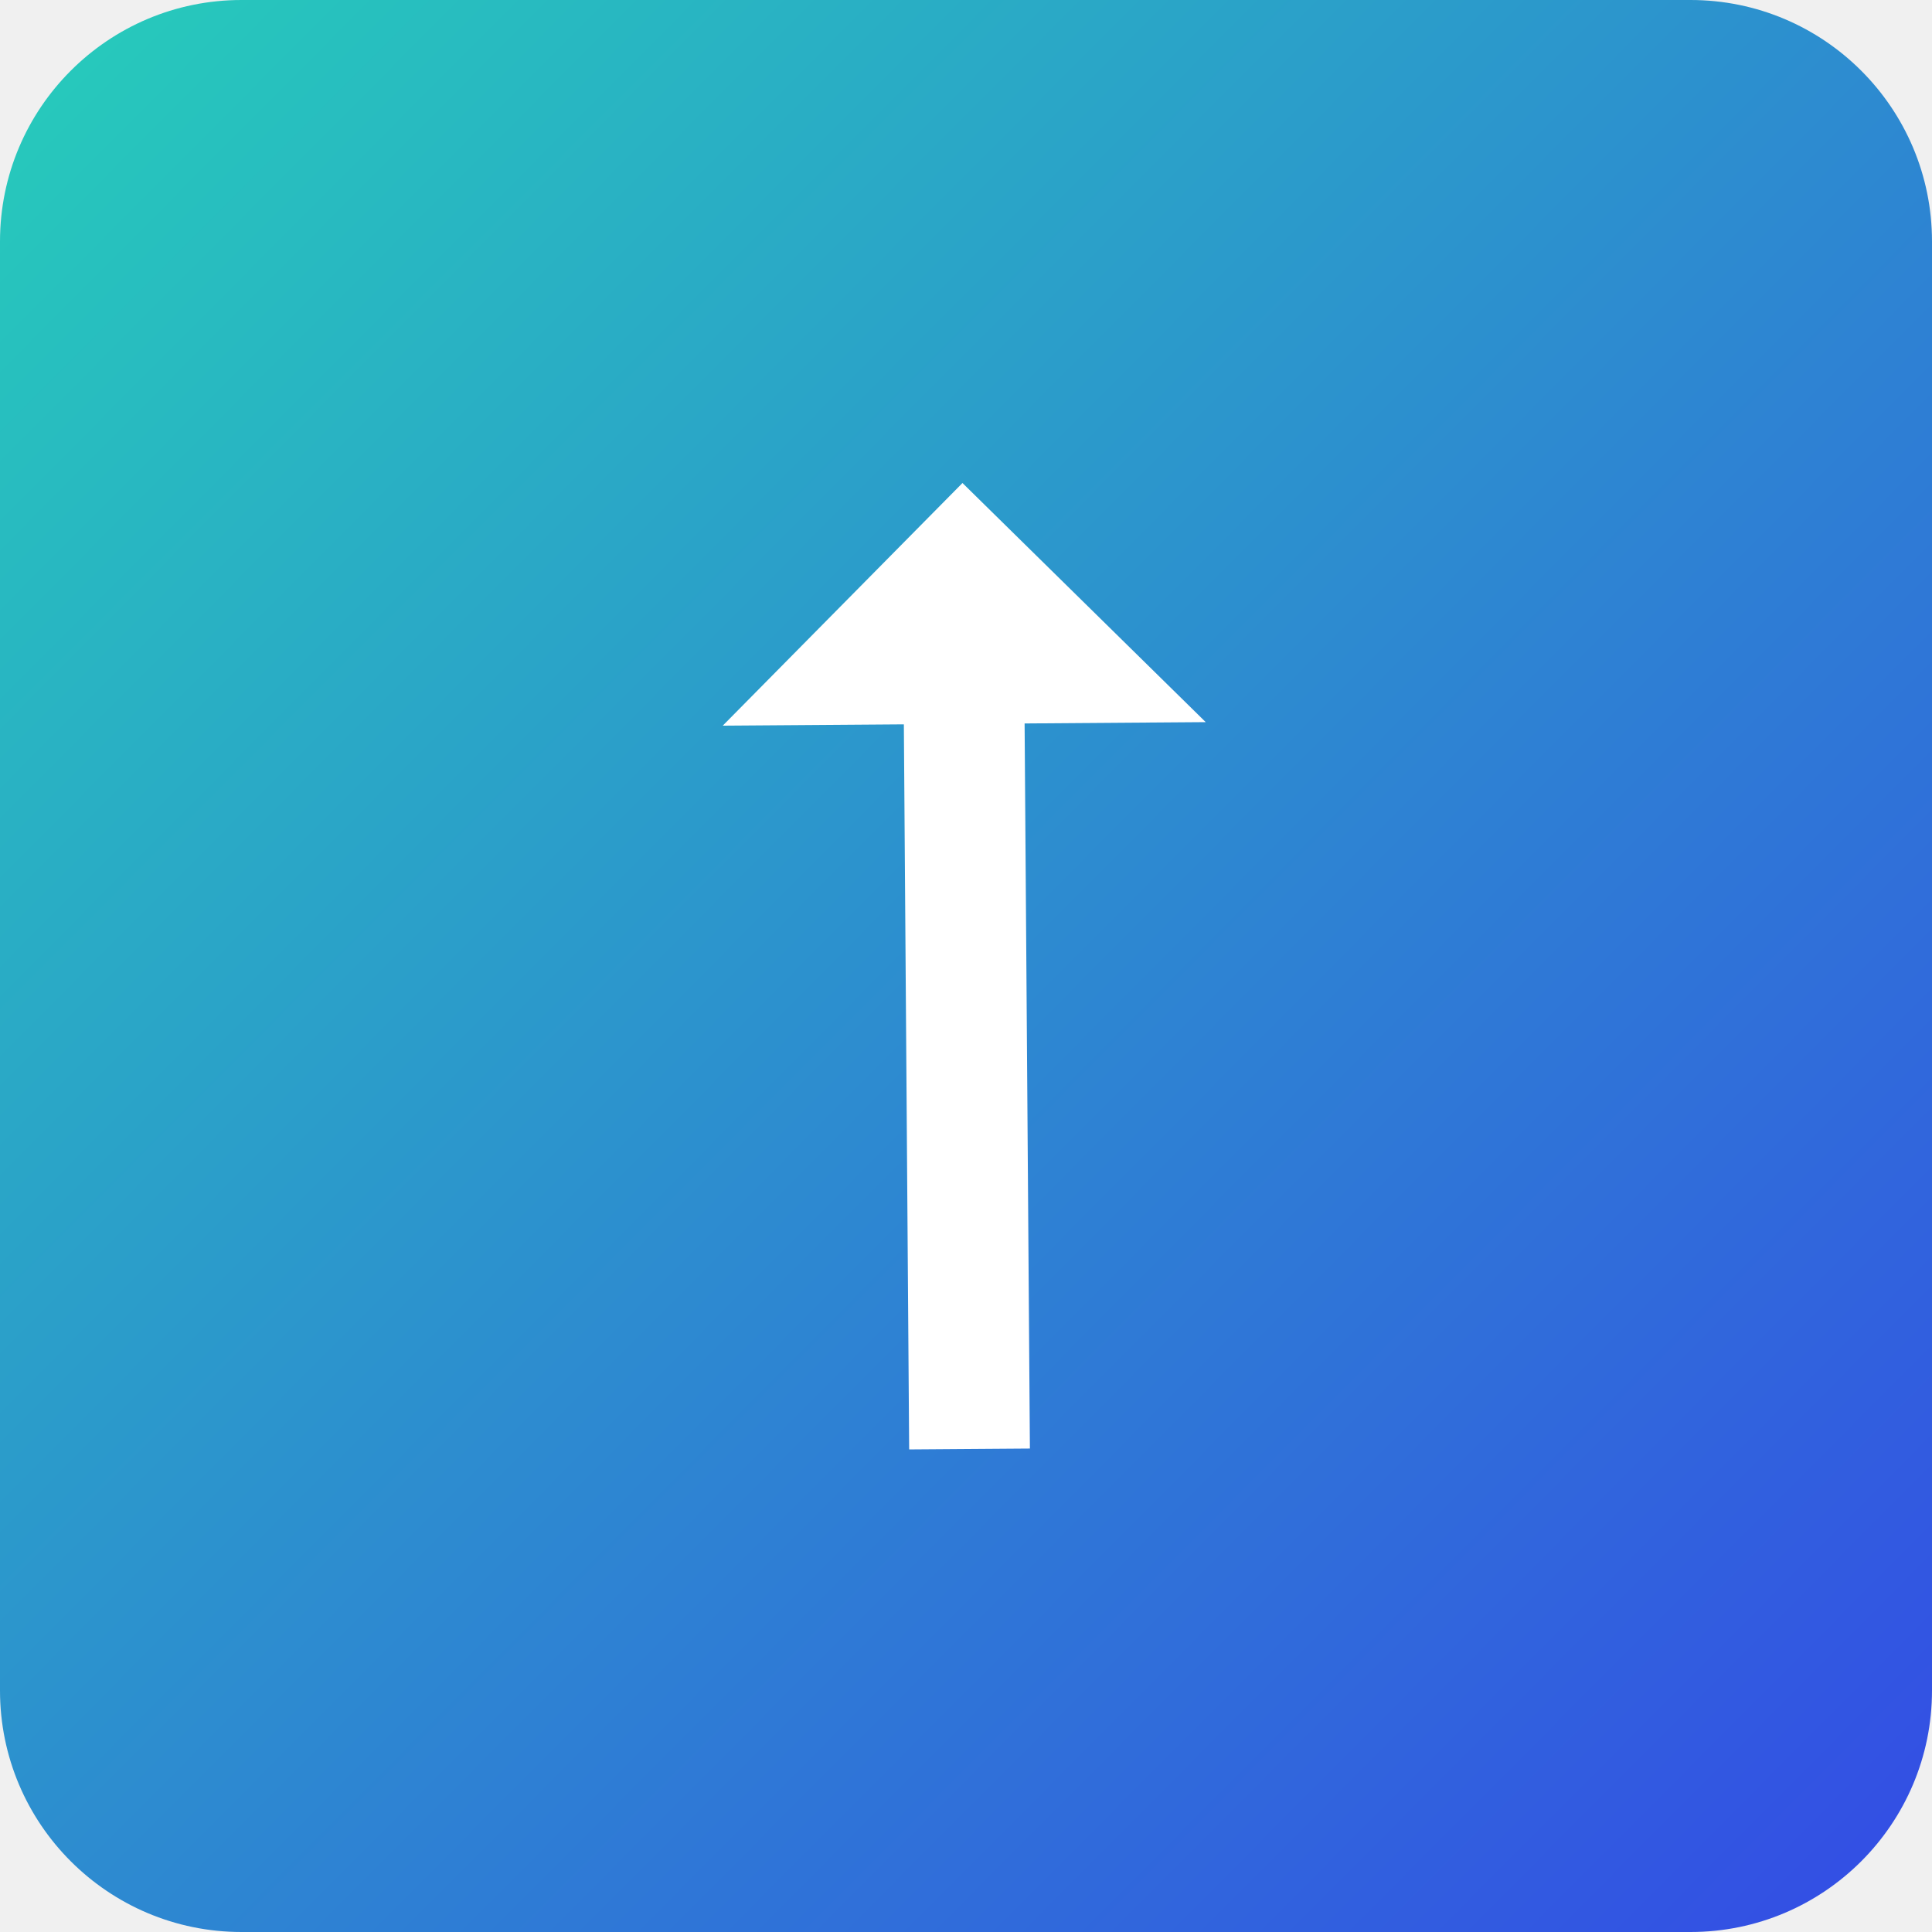
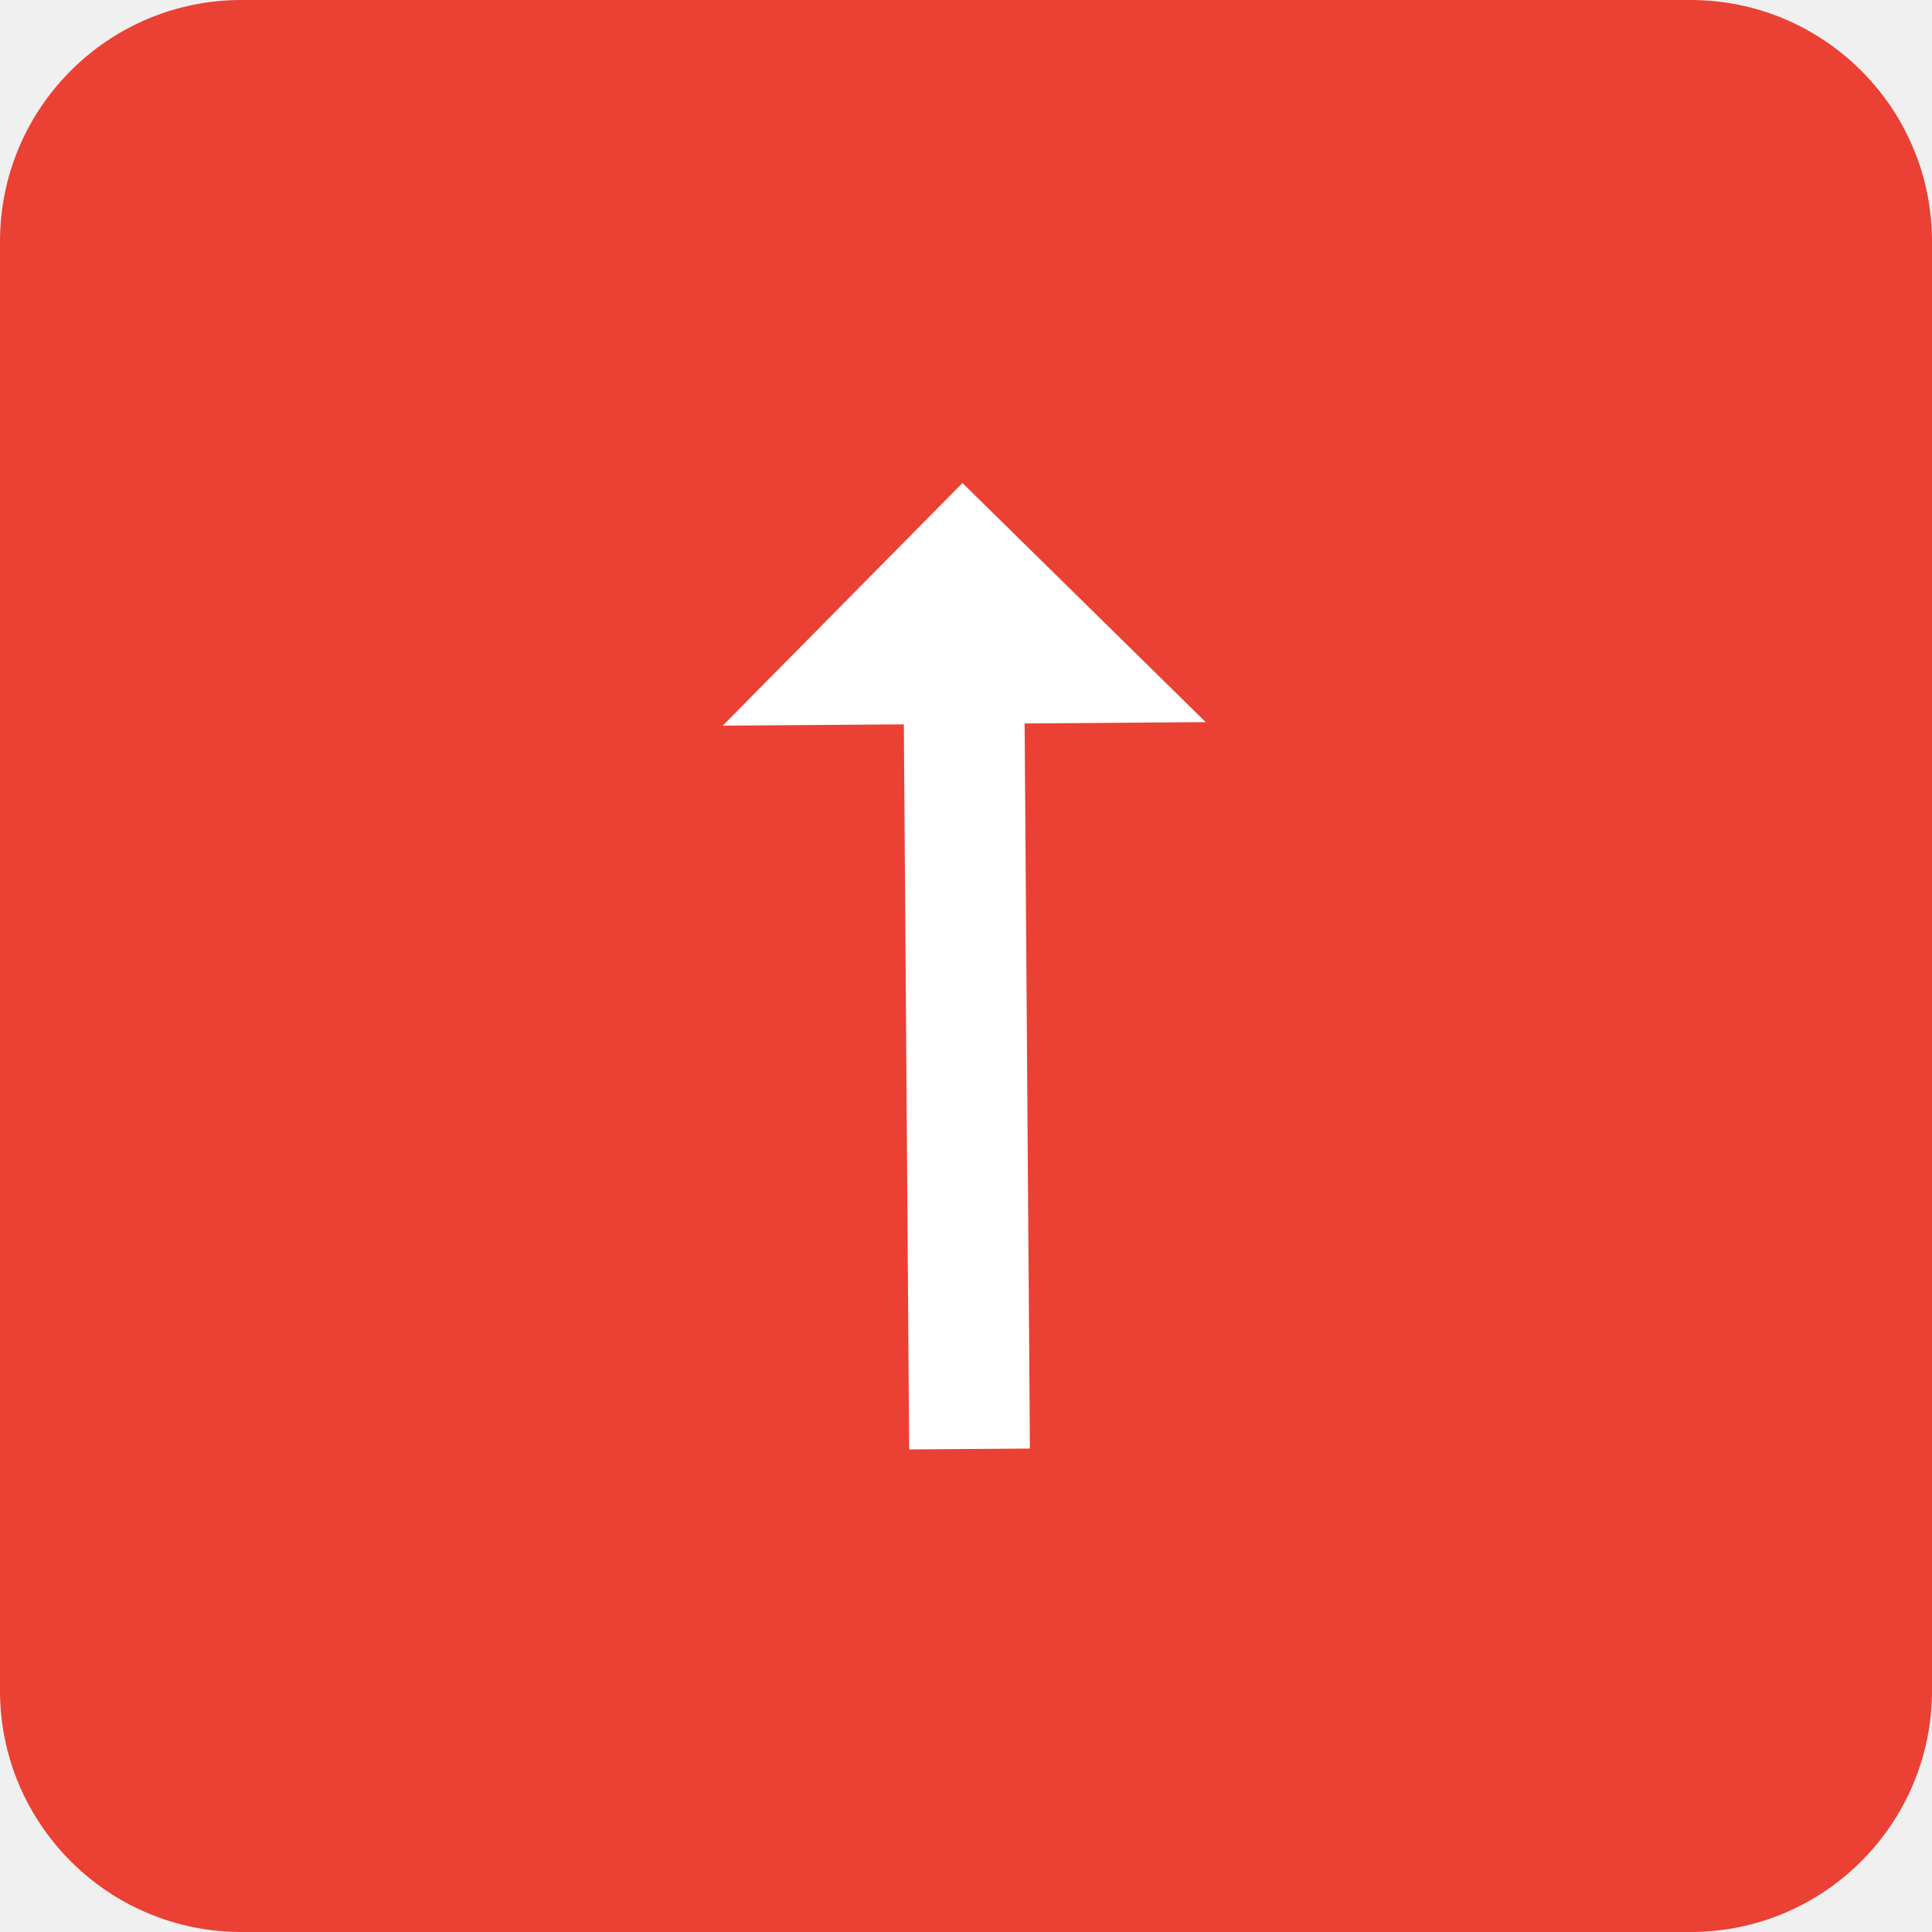
<svg xmlns="http://www.w3.org/2000/svg" width="35" height="35" viewBox="0 0 200 200" fill="none">
  <path d="M0 25C0 11.193 11.193 0 25 0L175 0C188.807 0 200 11.193 200 25L200 175C200 188.807 188.807 200 175 200L25 200C11.193 200 0 188.807 0 175L0 25Z" fill="url(#paint0_linear_730_28)" />
  <path d="M93.567 74.984L94.116 150.044L106.615 149.953L106.067 74.892L124.816 74.755L99.635 50.001L74.818 75.121L93.567 74.984Z" fill="white" />
  <defs>
    <linearGradient id="paint0_linear_730_28" x1="194" y1="193" x2="7.22706e-07" y2="7.18981e-07" gradientUnits="userSpaceOnUse">
-       <stop stop-color="#334FE4" />
-       <stop offset="1" stop-color="#26CDBA" />
+       <stop stop-color="#eb4034" />
+       <stop offset="1" stop-color="#eb4034" />
    </linearGradient>
  </defs>
</svg>
